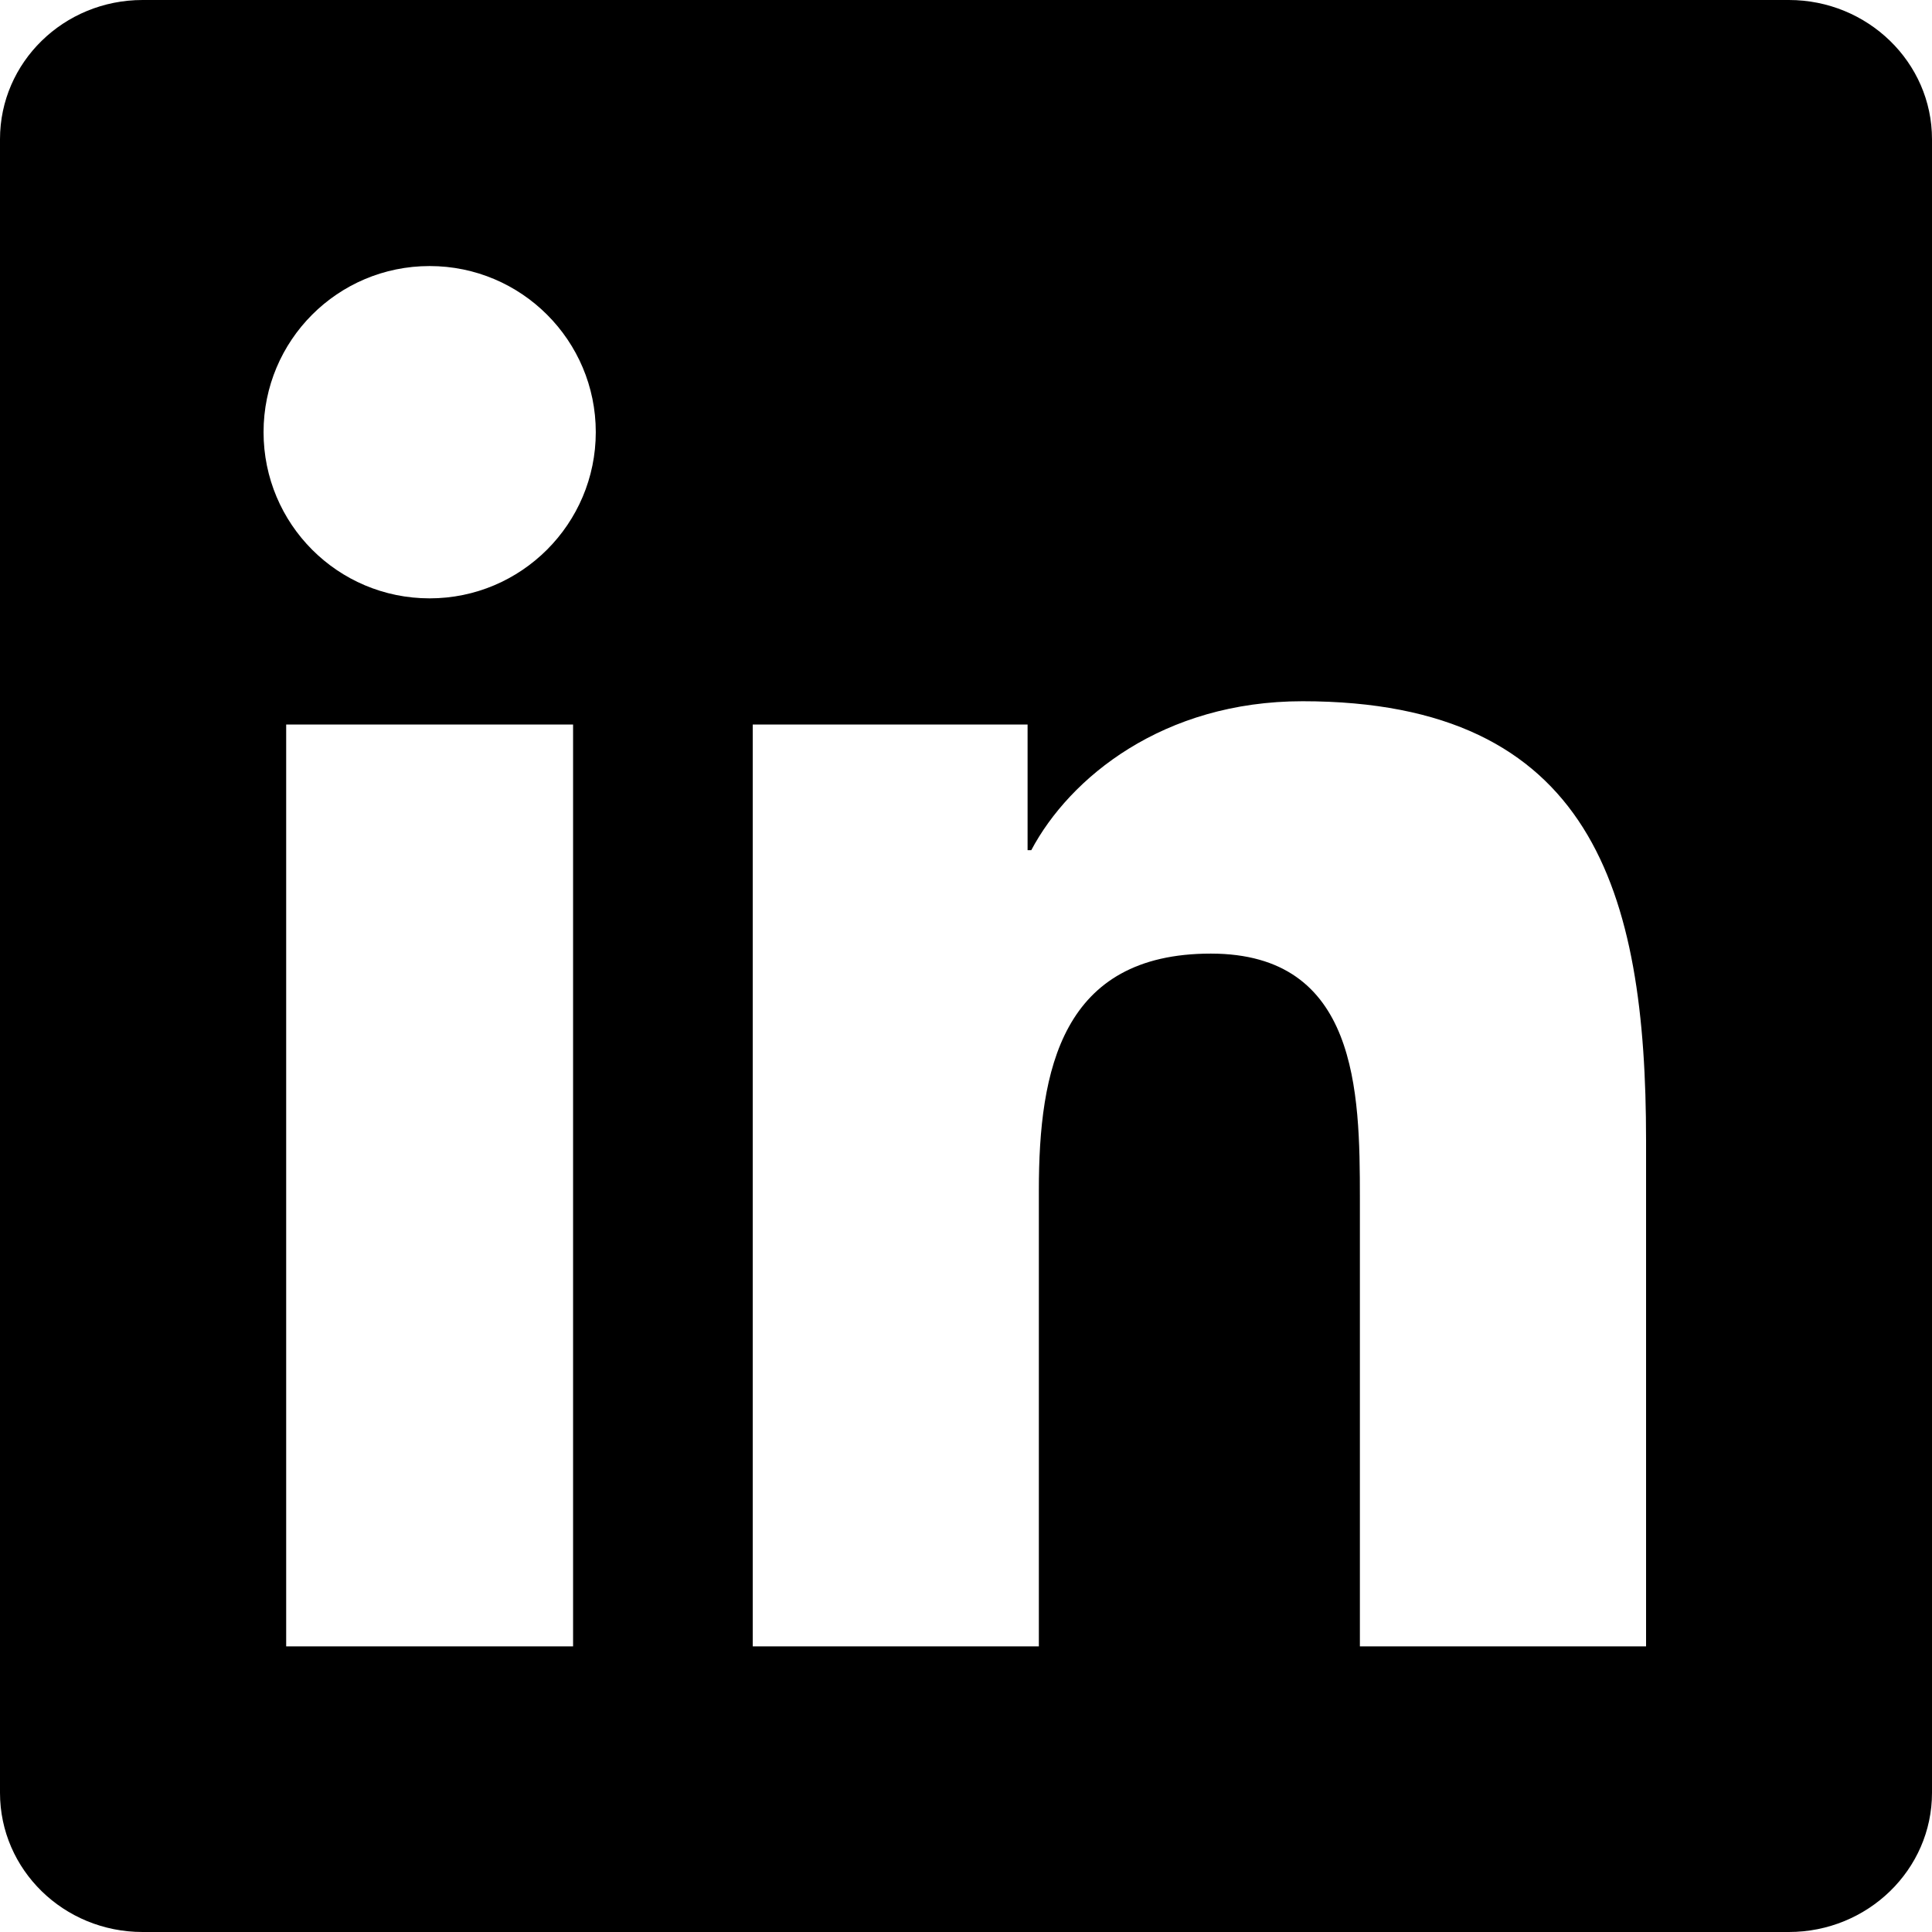
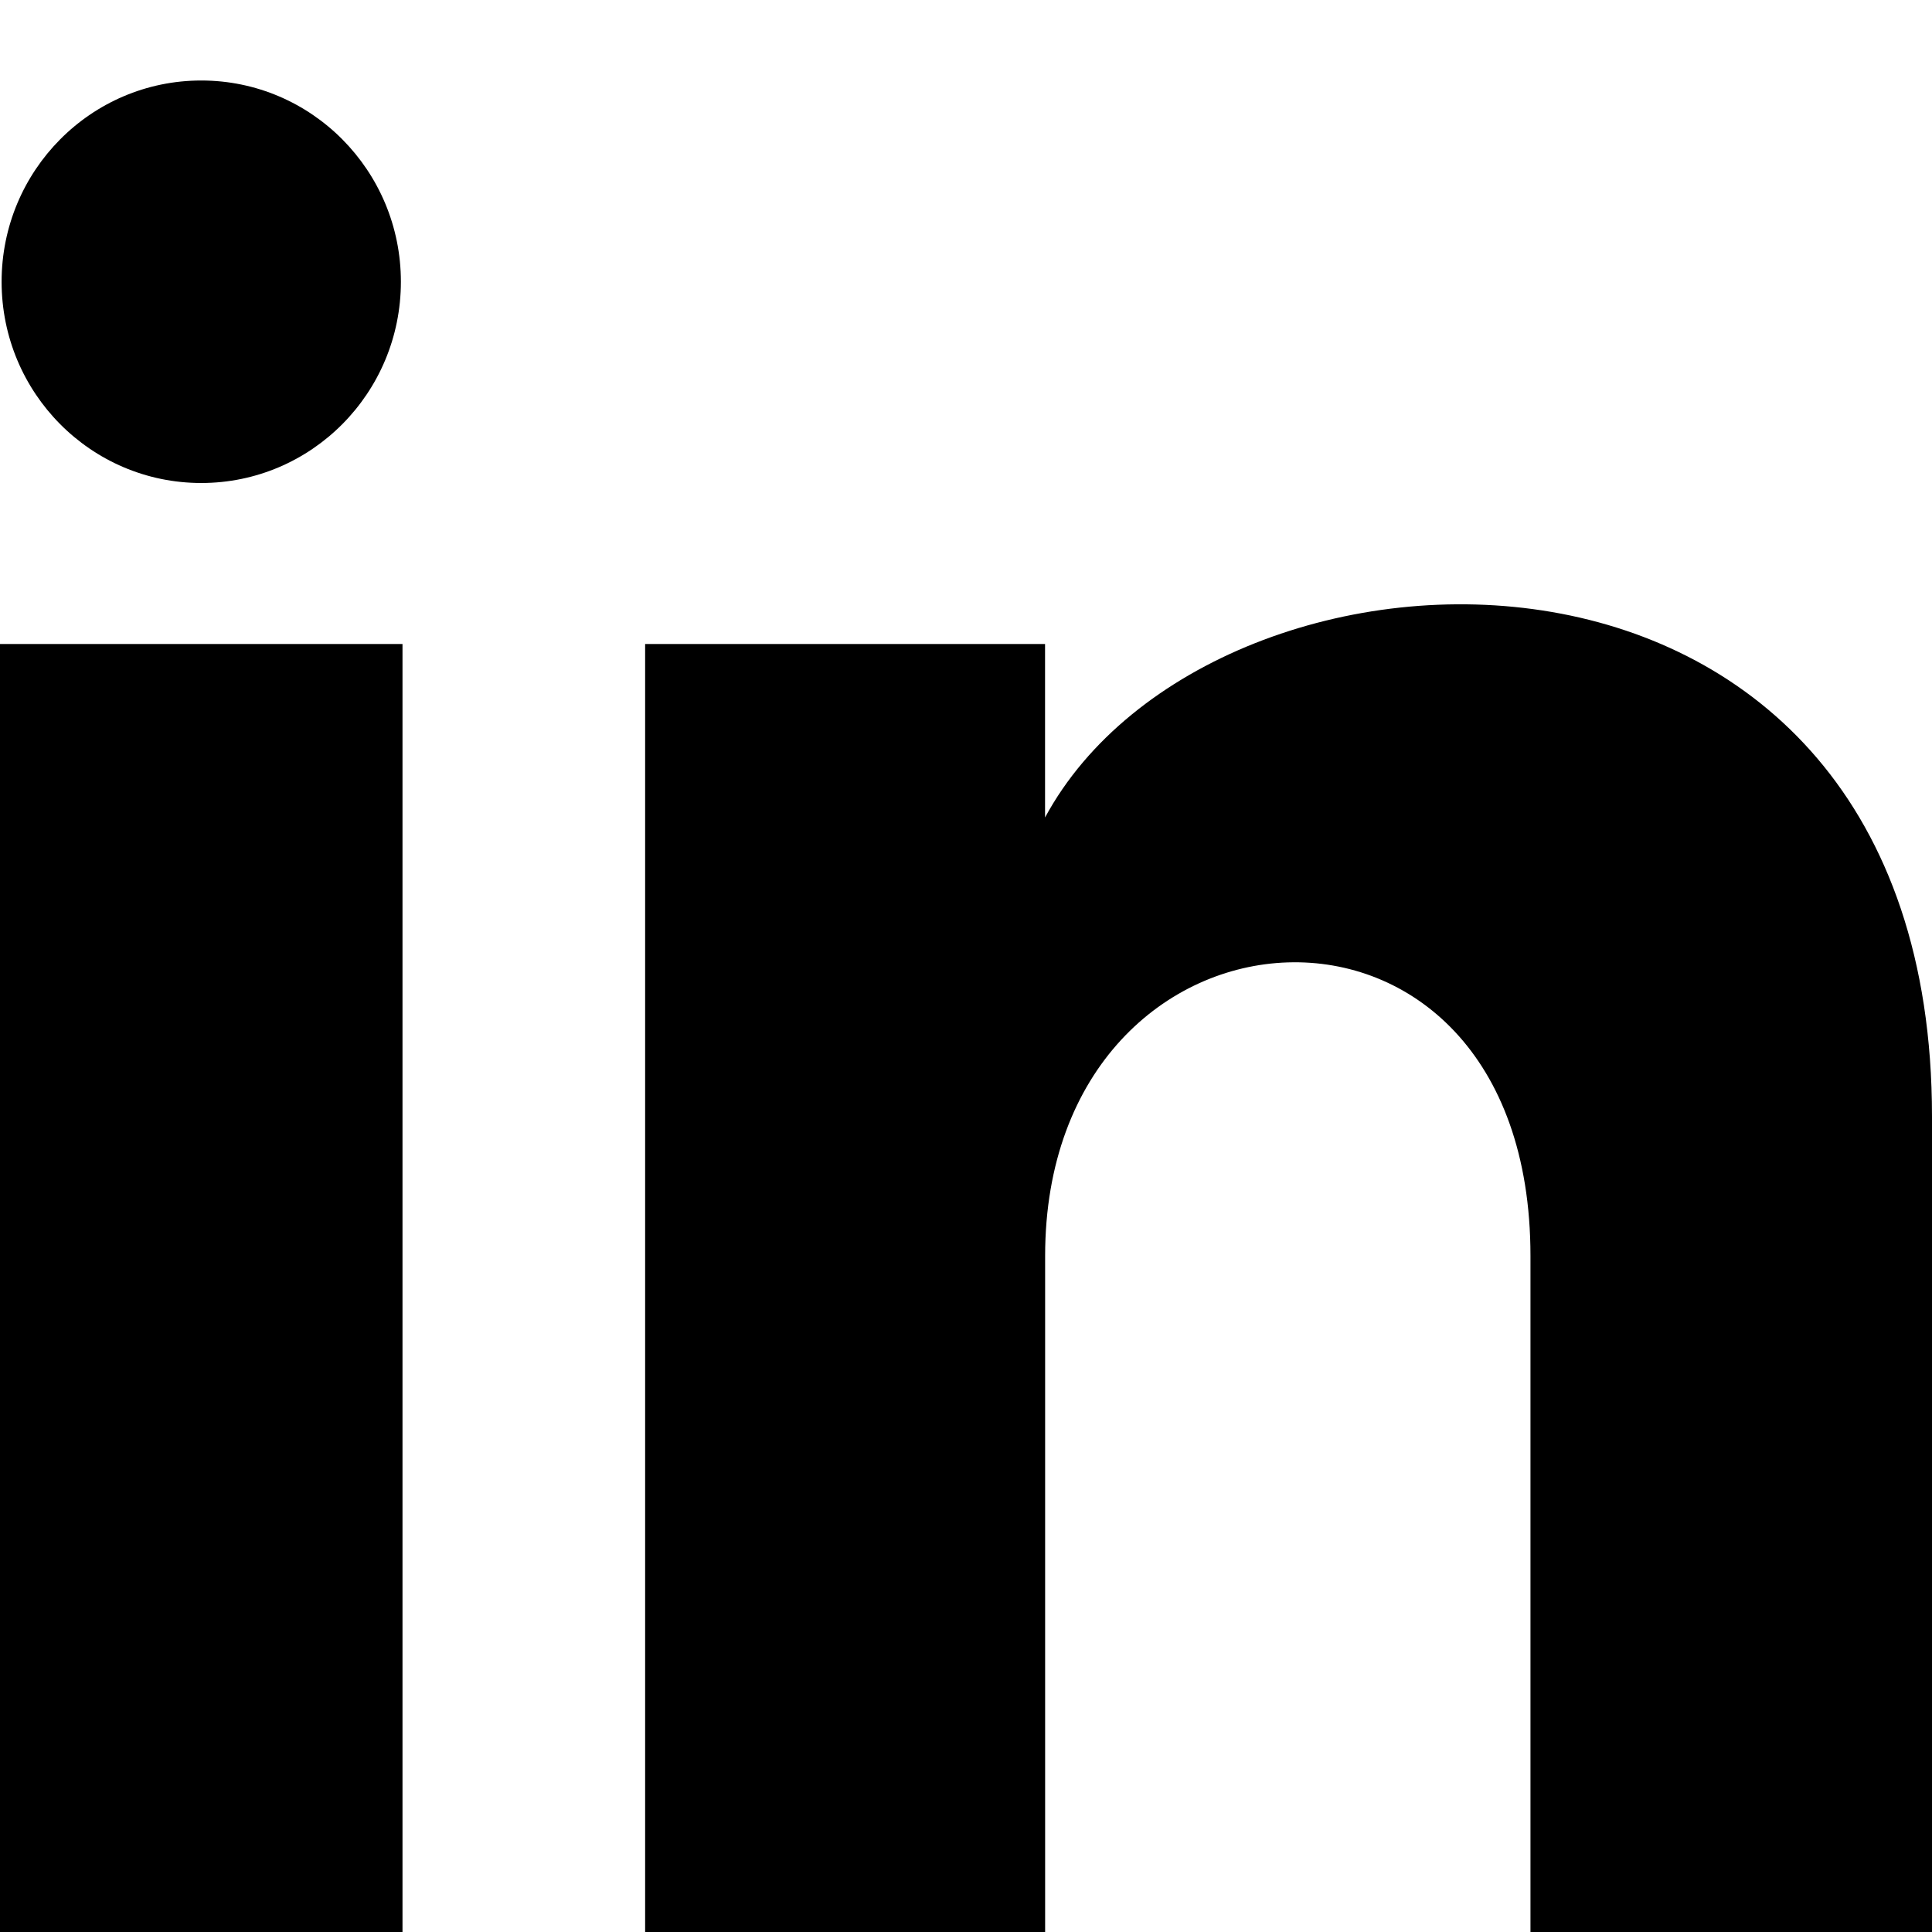
- <svg xmlns="http://www.w3.org/2000/svg" role="img" viewBox="0 0 24 24">
-   <path d="M20.447 20.452h-3.554v-5.569c0-1.328-.027-3.037-1.852-3.037-1.853 0-2.136 1.445-2.136 2.939v5.667H9.351V9h3.414v1.561h.046c.477-.9 1.637-1.85 3.37-1.85 3.601 0 4.267 2.37 4.267 5.455v6.286zM5.337 7.433c-1.144 0-2.063-.926-2.063-2.065 0-1.138.92-2.063 2.063-2.063 1.14 0 2.064.925 2.064 2.063 0 1.139-.925 2.065-2.064 2.065zm1.782 13.019H3.555V9h3.564v11.452zM22.225 0H1.771C.792 0 0 .774 0 1.729v20.542C0 23.227.792 24 1.771 24h20.451C23.2 24 24 23.227 24 22.271V1.729C24 .774 23.2 0 22.222 0h.003z" />
+ <svg xmlns="http://www.w3.org/2000/svg" width="24" height="24" viewBox="0 0 24 24">
+   <path d="M4.98 3.5c0 1.381-1.11 2.5-2.48 2.5s-2.48-1.119-2.48-2.5c0-1.38 1.11-2.5 2.48-2.5s2.48 1.12 2.48 2.5zm.02 4.5h-5v16h5v-16zm7.982 0h-4.968v16h4.969v-8.399c0-4.67 6.029-5.052 6.029 0v8.399h4.988v-10.131c0-7.88-8.922-7.593-11.018-3.714v-2.155z" />
</svg>
